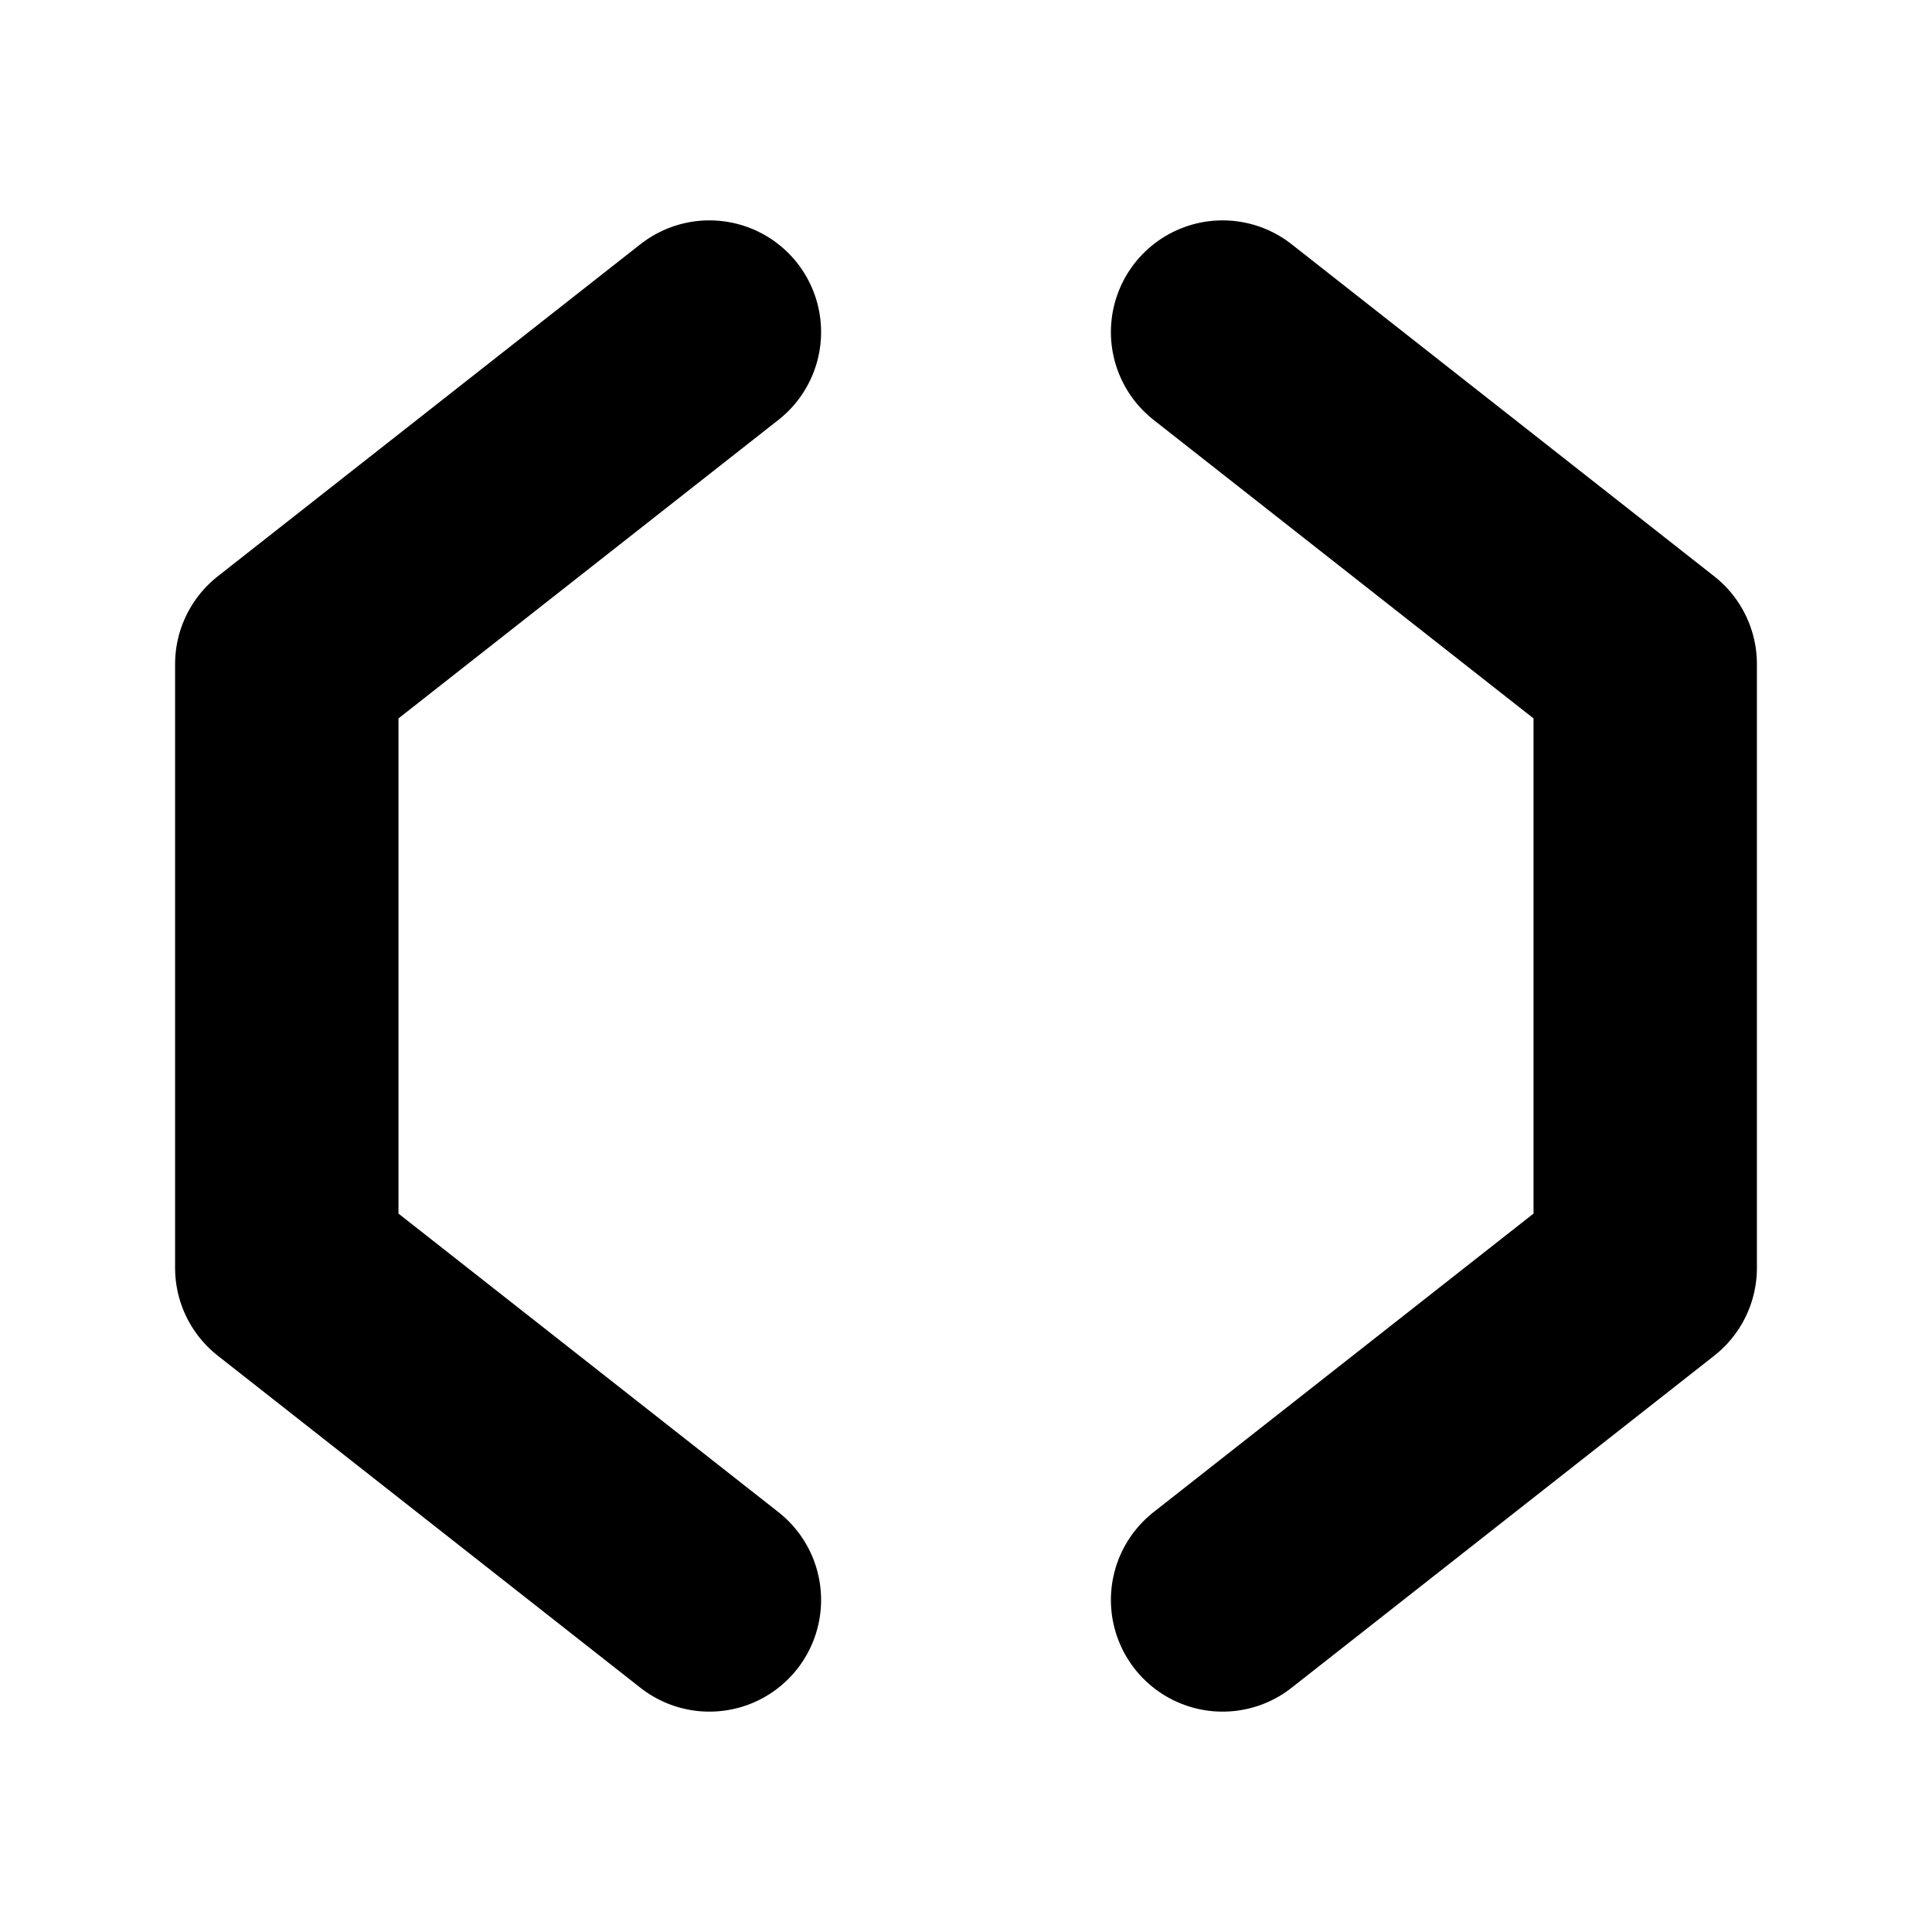
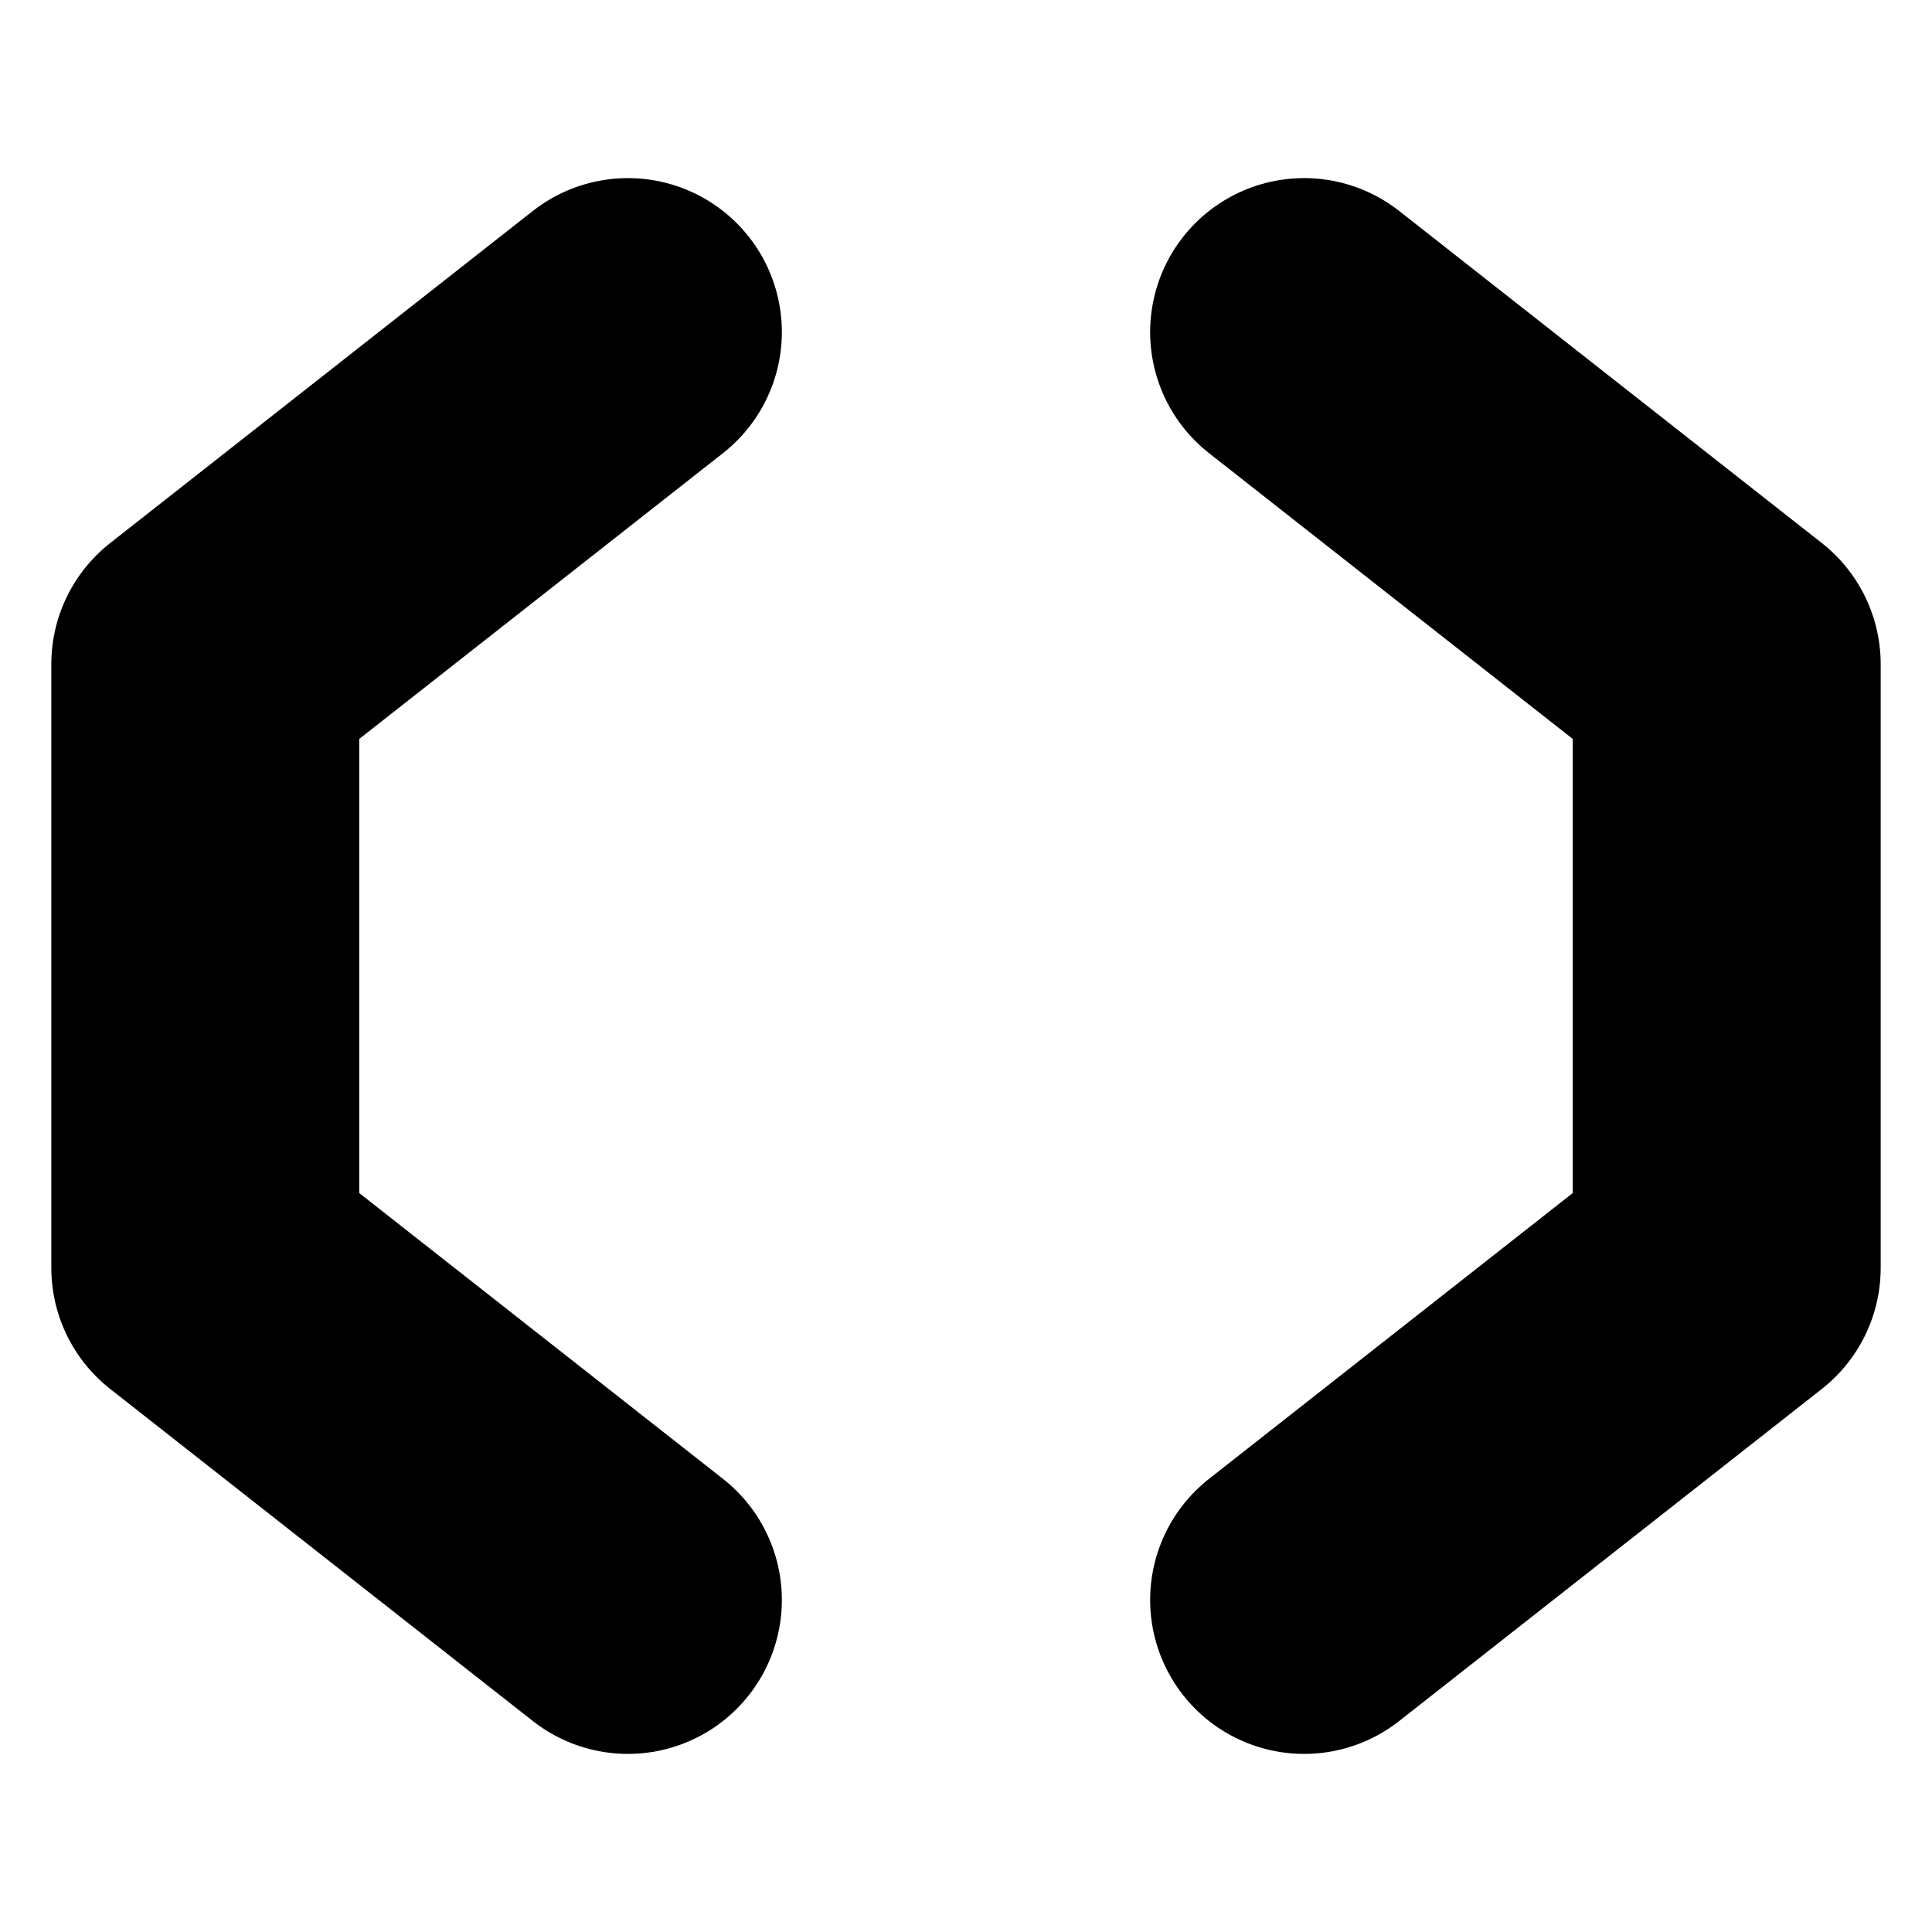
<svg xmlns="http://www.w3.org/2000/svg" viewBox="0 0 64 64">
-   <path d="M23.5 11 L9.5 22 L9.5 42 L23.5 53" fill="none" stroke="#000" stroke-width="7.4" stroke-linecap="round" stroke-linejoin="round" />
-   <path d="M40.5 11 L54.5 22 L54.5 42 L40.5 53" fill="none" stroke="#000" stroke-width="7.4" stroke-linecap="round" stroke-linejoin="round" />
+   <path d="M20.8 11 L6.8 22 L6.8 42 L20.8 53" fill="none" stroke="#000" stroke-width="10.2" stroke-linecap="round" stroke-linejoin="round" />
+   <path d="M43.2 11 L57.2 22 L57.2 42 L43.2 53" fill="none" stroke="#000" stroke-width="10.2" stroke-linecap="round" stroke-linejoin="round" />
</svg>
